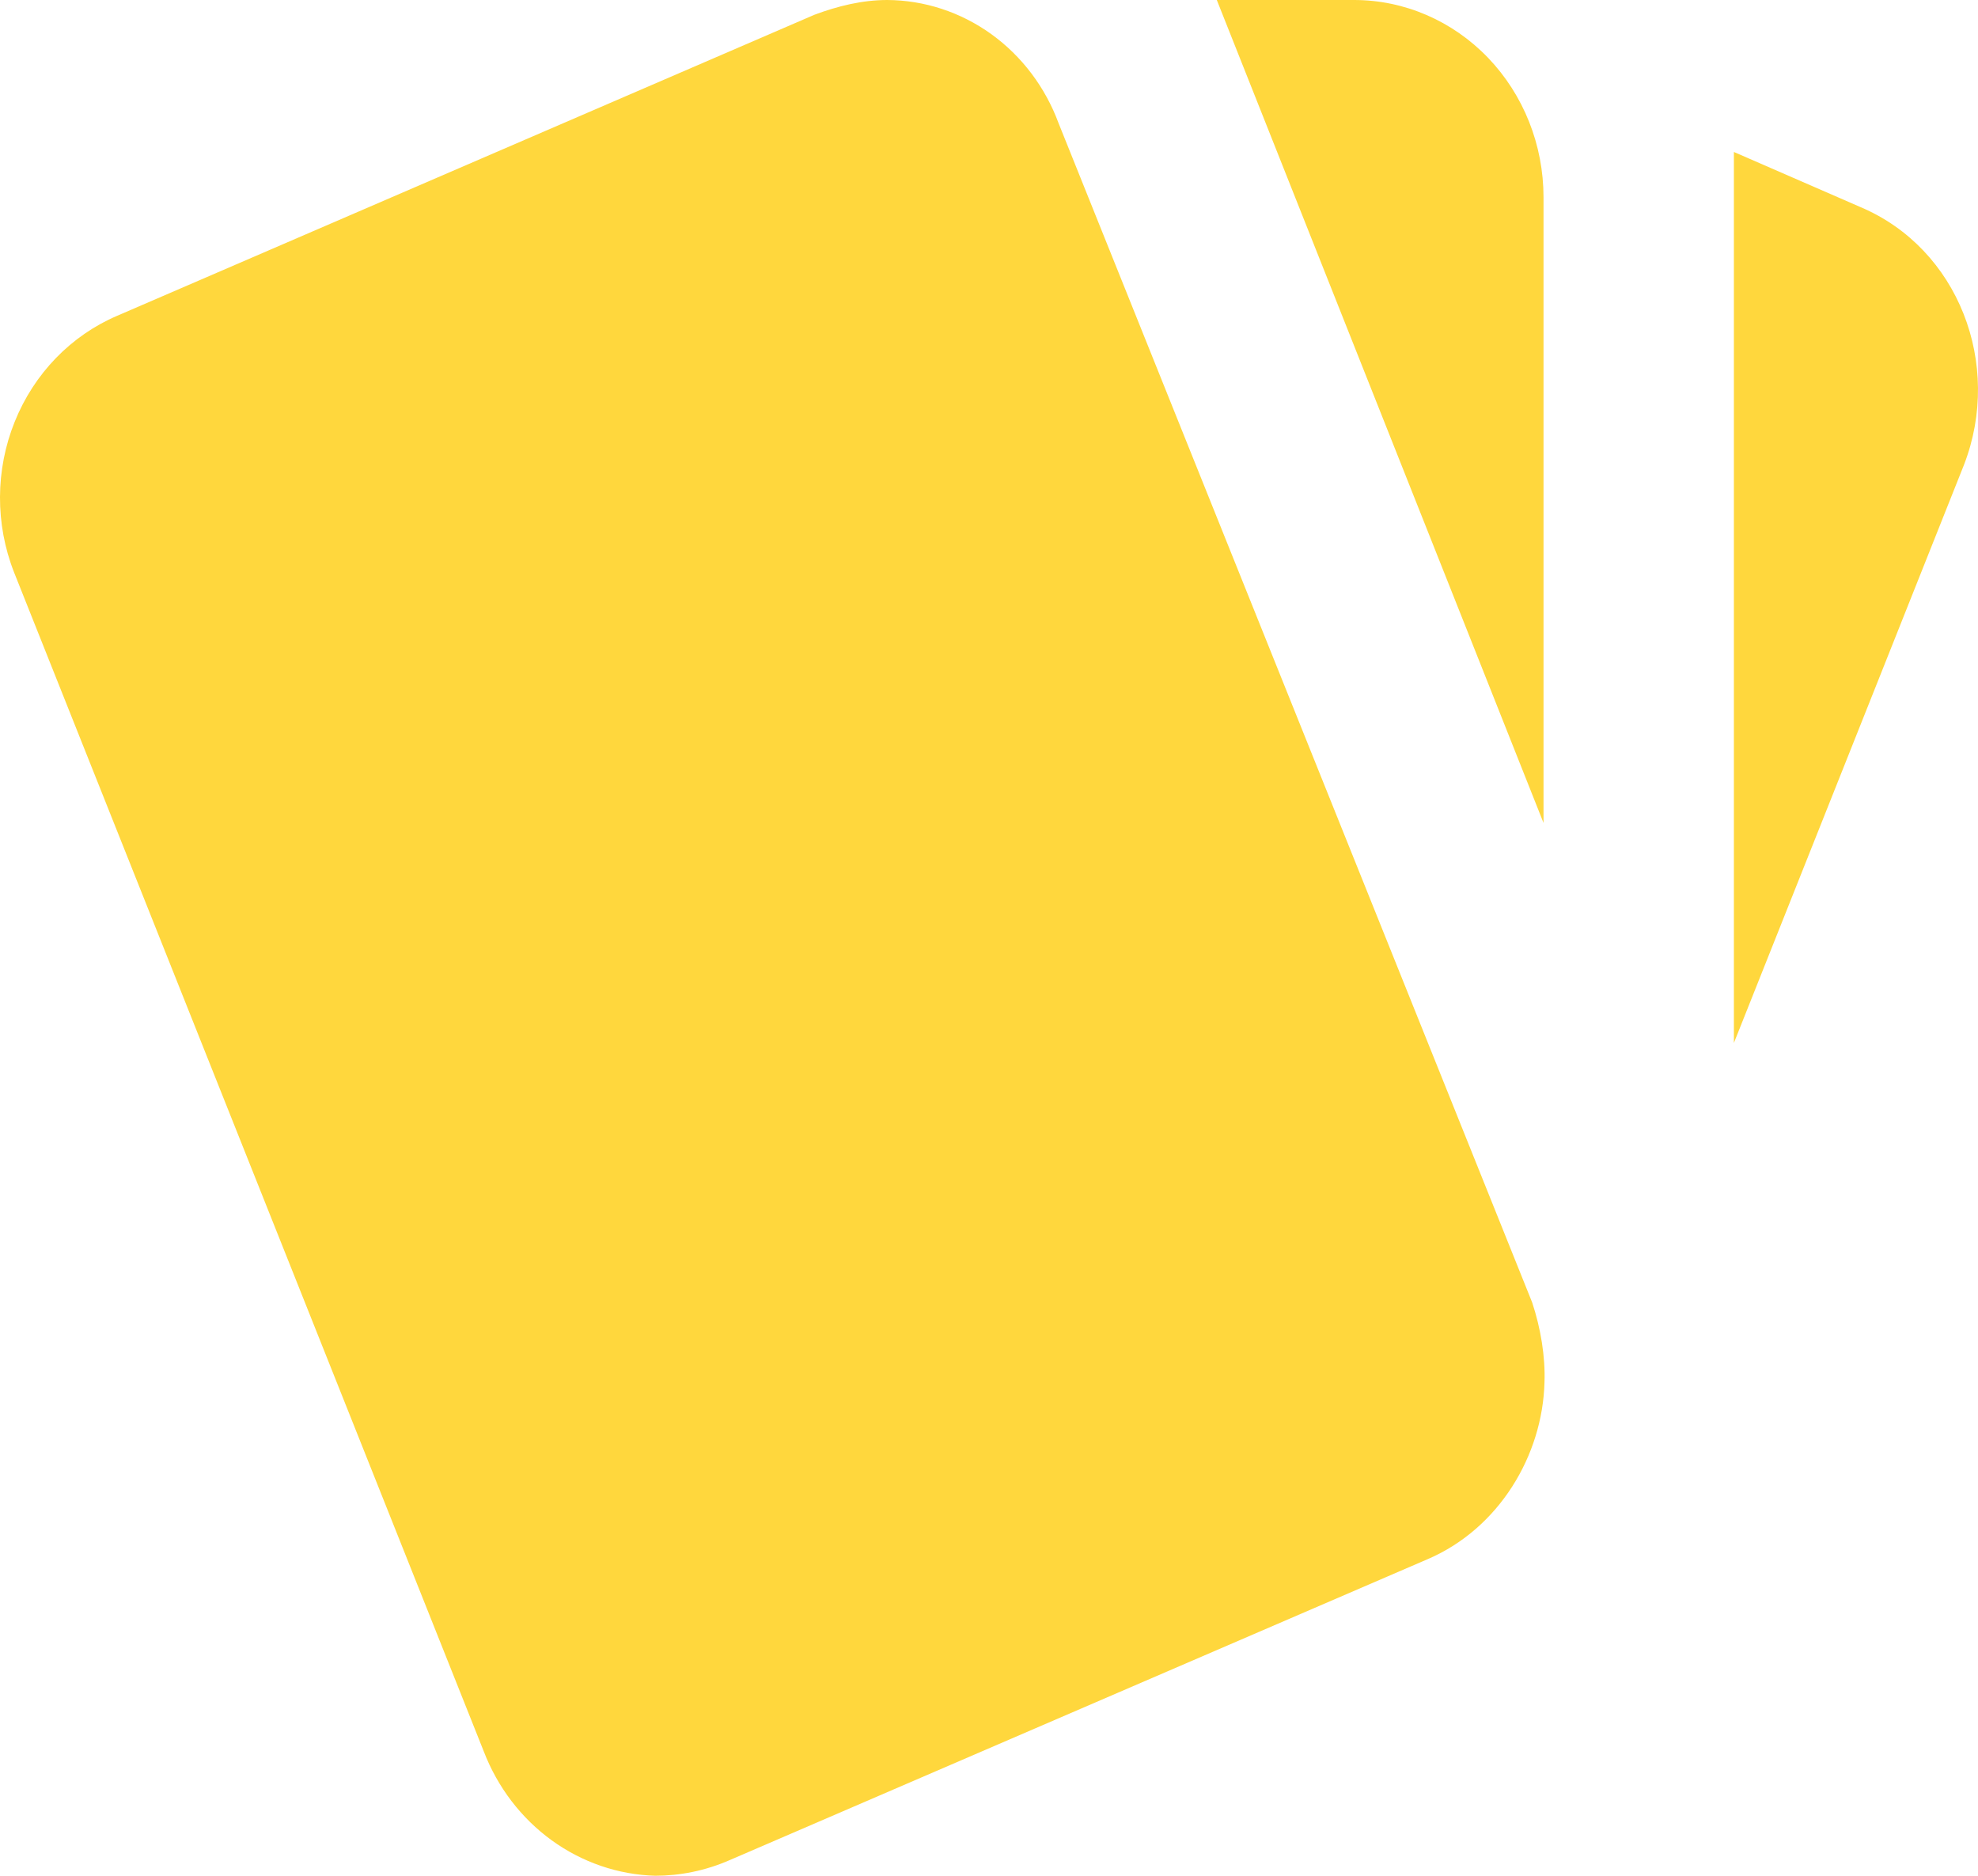
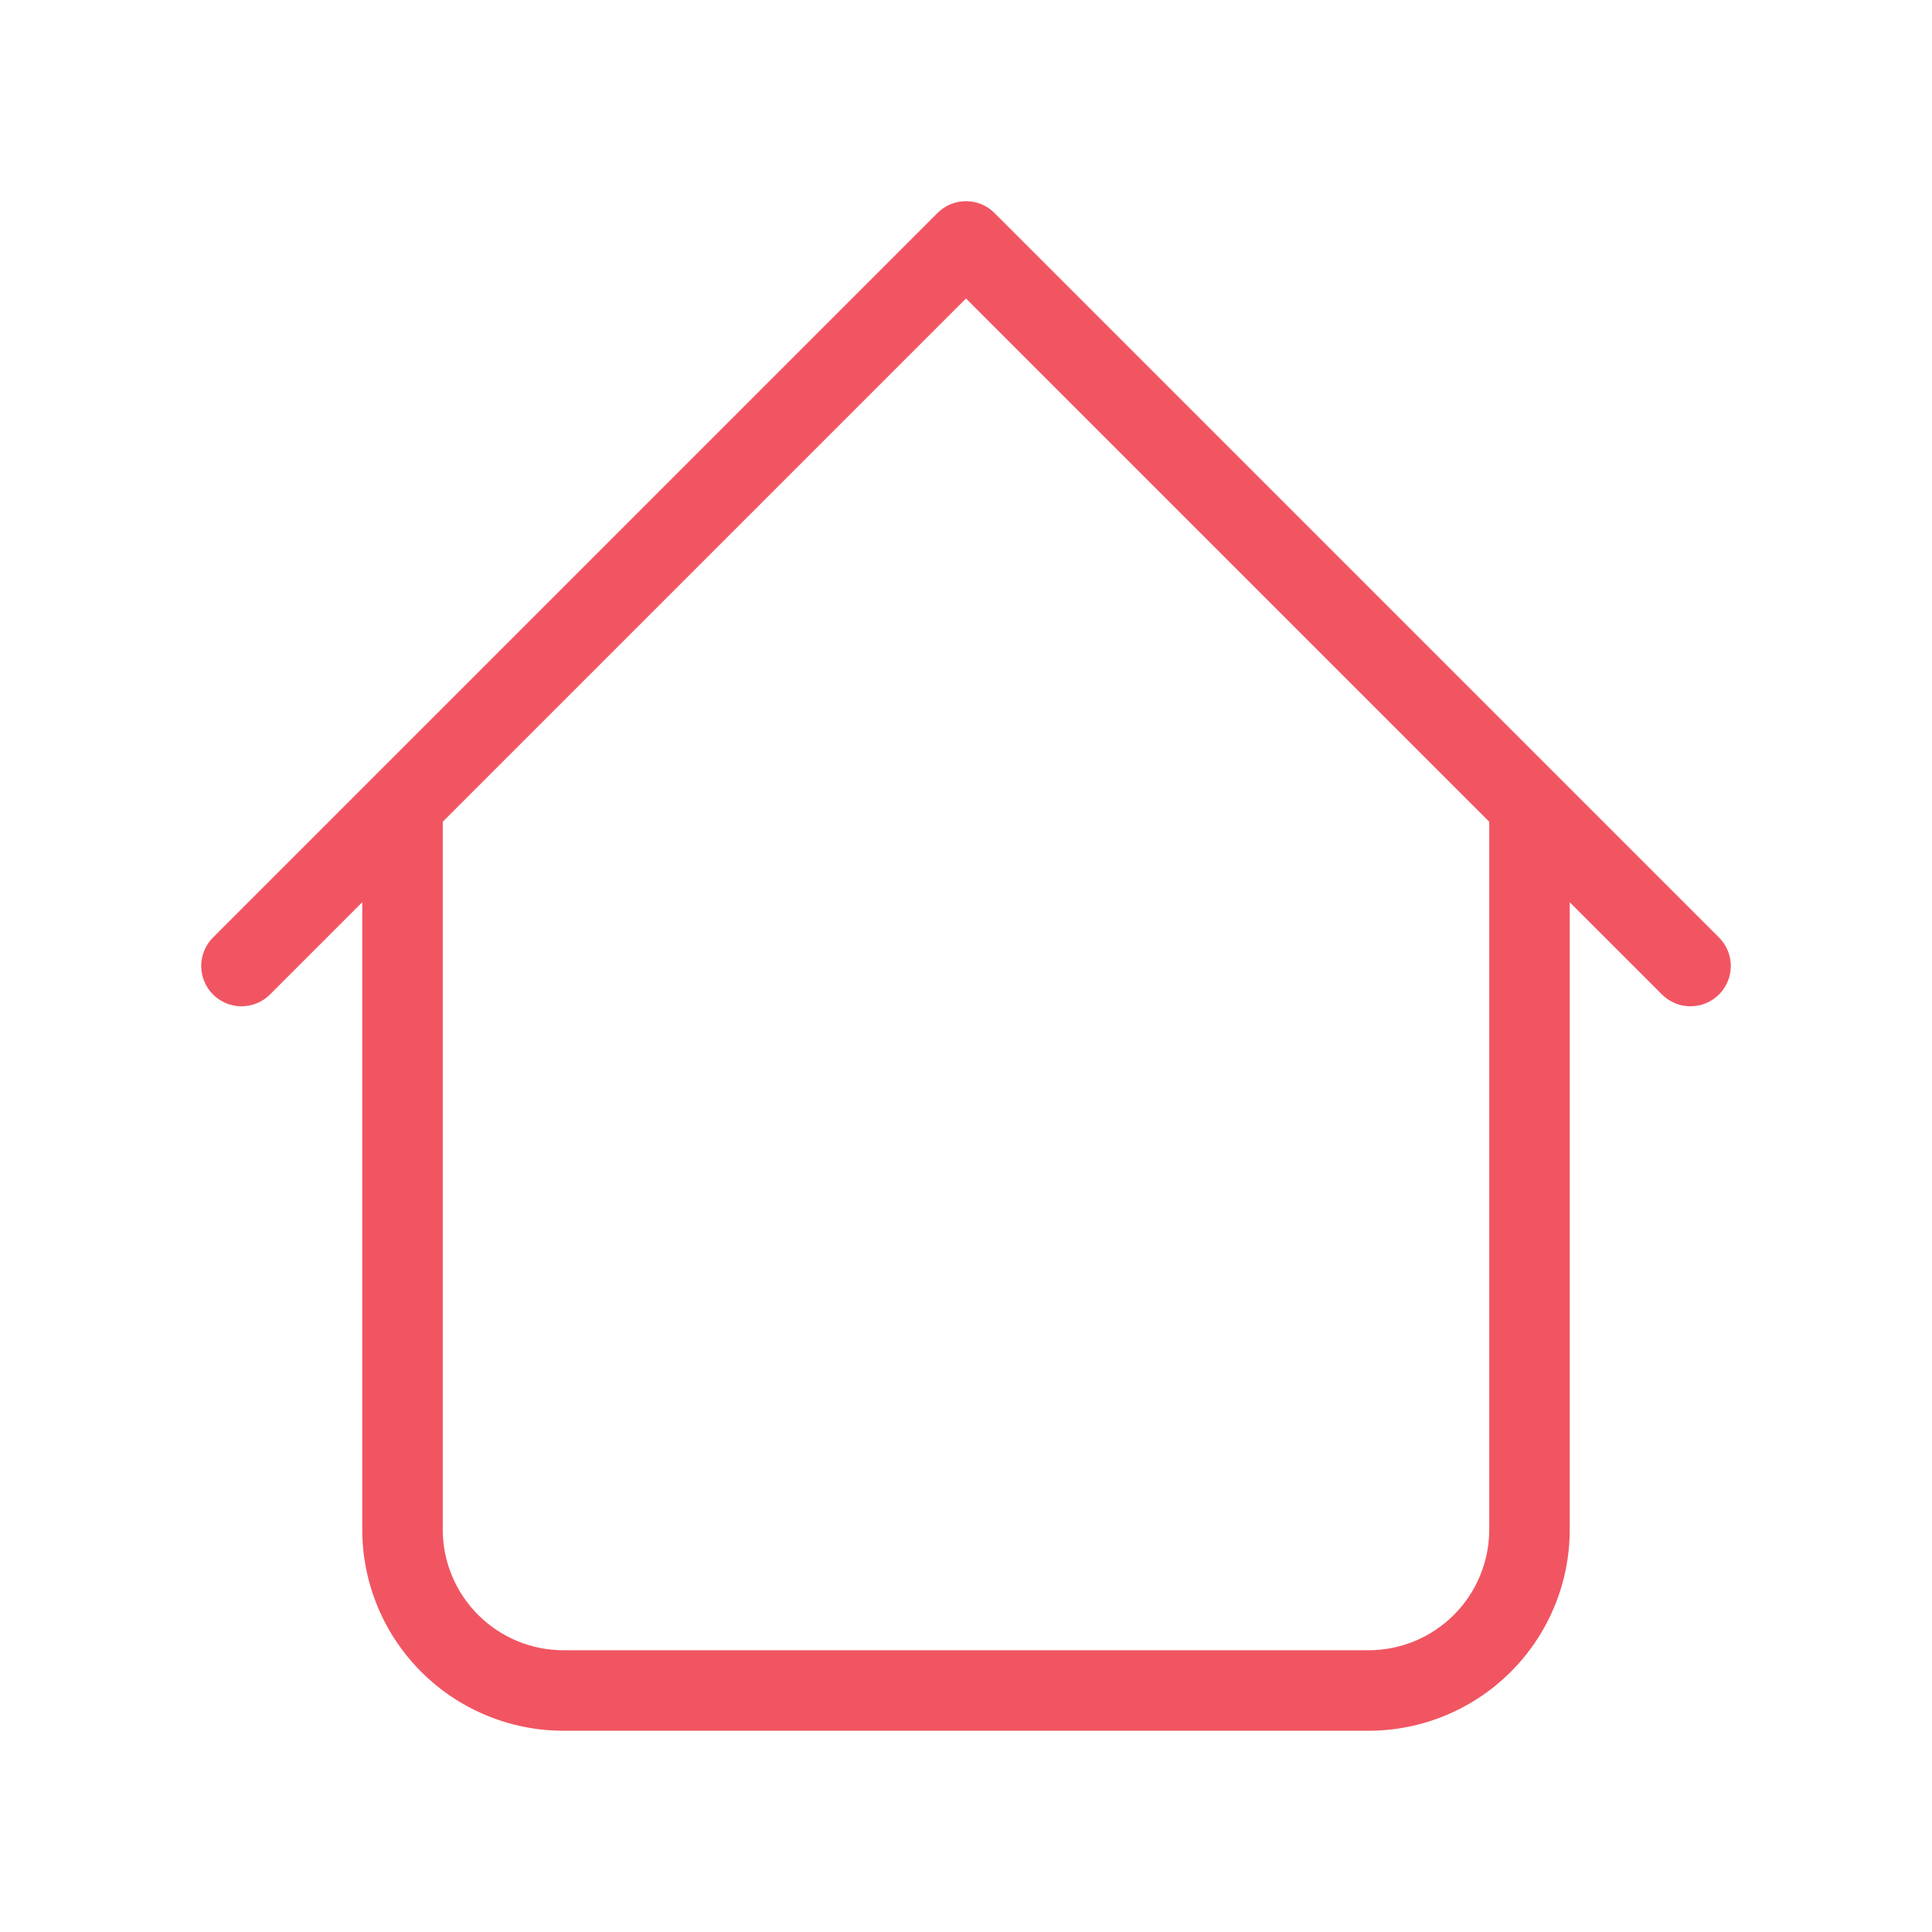
- <svg xmlns="http://www.w3.org/2000/svg" width="58" height="55" viewBox="0 0 58 55" fill="none">
-   <path d="M54.563 6.076L50.842 4.456V30.581L57.59 13.627C58.729 10.676 57.423 7.291 54.563 6.076ZM0.412 16.781L14.186 51.355C14.591 52.407 15.283 53.312 16.176 53.96C17.069 54.607 18.125 54.969 19.212 55C19.934 55 20.684 54.855 21.406 54.537L41.872 45.713C43.955 44.816 45.233 42.675 45.288 40.534C45.316 39.782 45.177 38.943 44.927 38.19L31.042 3.617C30.651 2.557 29.962 1.645 29.065 0.999C28.168 0.354 27.106 0.006 26.016 0C25.294 0 24.572 0.174 23.878 0.434L3.439 9.258C2.08 9.838 0.998 10.956 0.431 12.367C-0.137 13.777 -0.144 15.365 0.412 16.781ZM45.26 5.786C45.26 4.252 44.675 2.78 43.634 1.695C42.592 0.61 41.179 0 39.706 0H35.68L45.26 24.129" fill="#FFD73D" />
+ <svg xmlns="http://www.w3.org/2000/svg" width="48" height="48" viewBox="0 0 48 48" fill="none">
+   <path d="M39 20C39 19.735 38.895 19.48 38.707 19.293C38.52 19.105 38.266 19 38 19C37.735 19 37.481 19.105 37.293 19.293C37.106 19.48 37 19.735 37 20H39ZM11 20C11 19.735 10.895 19.48 10.707 19.293C10.52 19.105 10.265 19 10 19C9.735 19 9.481 19.105 9.293 19.293C9.106 19.48 9 19.735 9 20H11ZM41.292 24.708C41.48 24.896 41.735 25.001 42 25.001C42.266 25.001 42.52 24.896 42.708 24.708C42.896 24.52 43.002 24.265 43.002 24C43.002 23.734 42.896 23.48 42.708 23.292L41.292 24.708ZM24 6L24.708 5.292C24.615 5.199 24.505 5.125 24.384 5.074C24.262 5.024 24.132 4.998 24 4.998C23.869 4.998 23.738 5.024 23.617 5.074C23.495 5.125 23.385 5.199 23.292 5.292L24 6ZM5.292 23.292C5.105 23.48 4.999 23.734 4.999 24C4.999 24.265 5.105 24.52 5.292 24.708C5.48 24.896 5.735 25.001 6 25.001C6.266 25.001 6.521 24.896 6.708 24.708L5.292 23.292ZM14 43H34V41H14V43ZM39 38V20H37V38H39ZM11 38V20H9V38H11ZM42.708 23.292L24.708 5.292L23.292 6.708L41.292 24.708L42.708 23.292ZM23.292 5.292L5.292 23.292L6.708 24.708L24.708 6.708L23.292 5.292ZM34 43C35.326 43 36.598 42.473 37.536 41.535C38.474 40.598 39 39.326 39 38H37C37 38.795 36.684 39.559 36.122 40.121C35.559 40.684 34.796 41 34 41V43ZM14 41C13.205 41 12.442 40.684 11.879 40.121C11.316 39.559 11 38.795 11 38H9C9 39.326 9.527 40.598 10.465 41.535C11.402 42.473 12.674 43 14 43V41Z" fill="#F15562" />
</svg>
